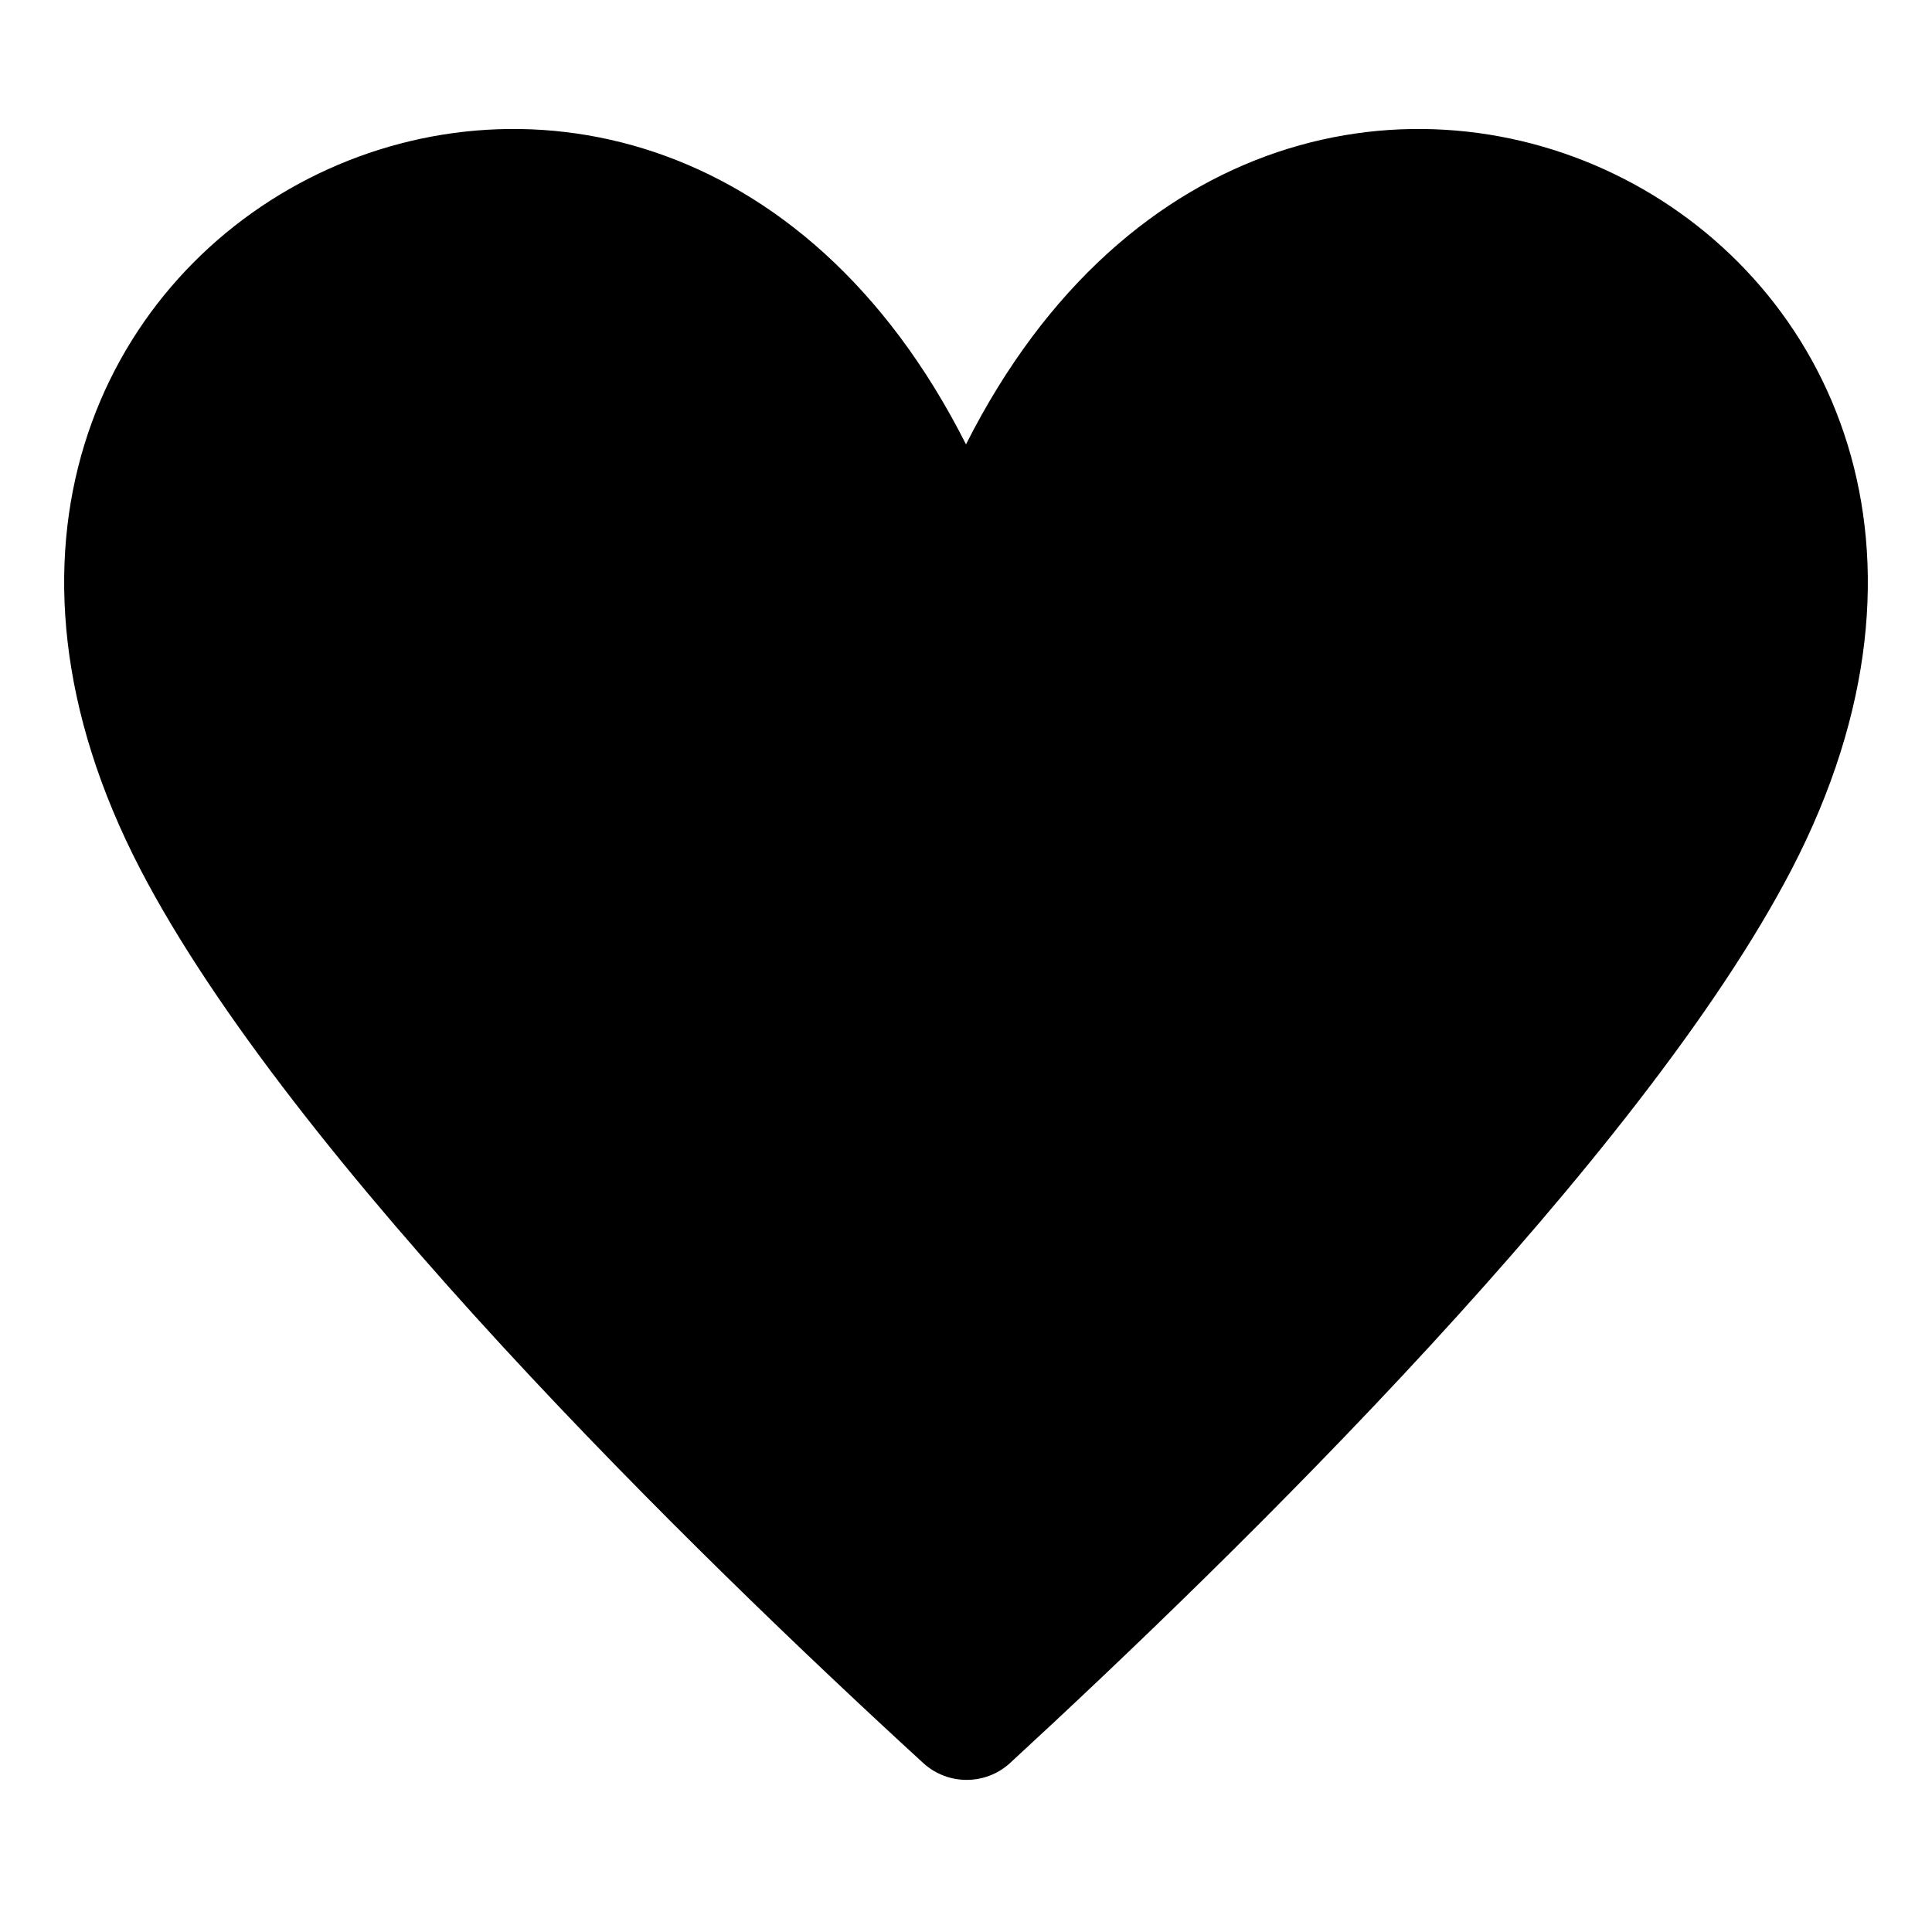
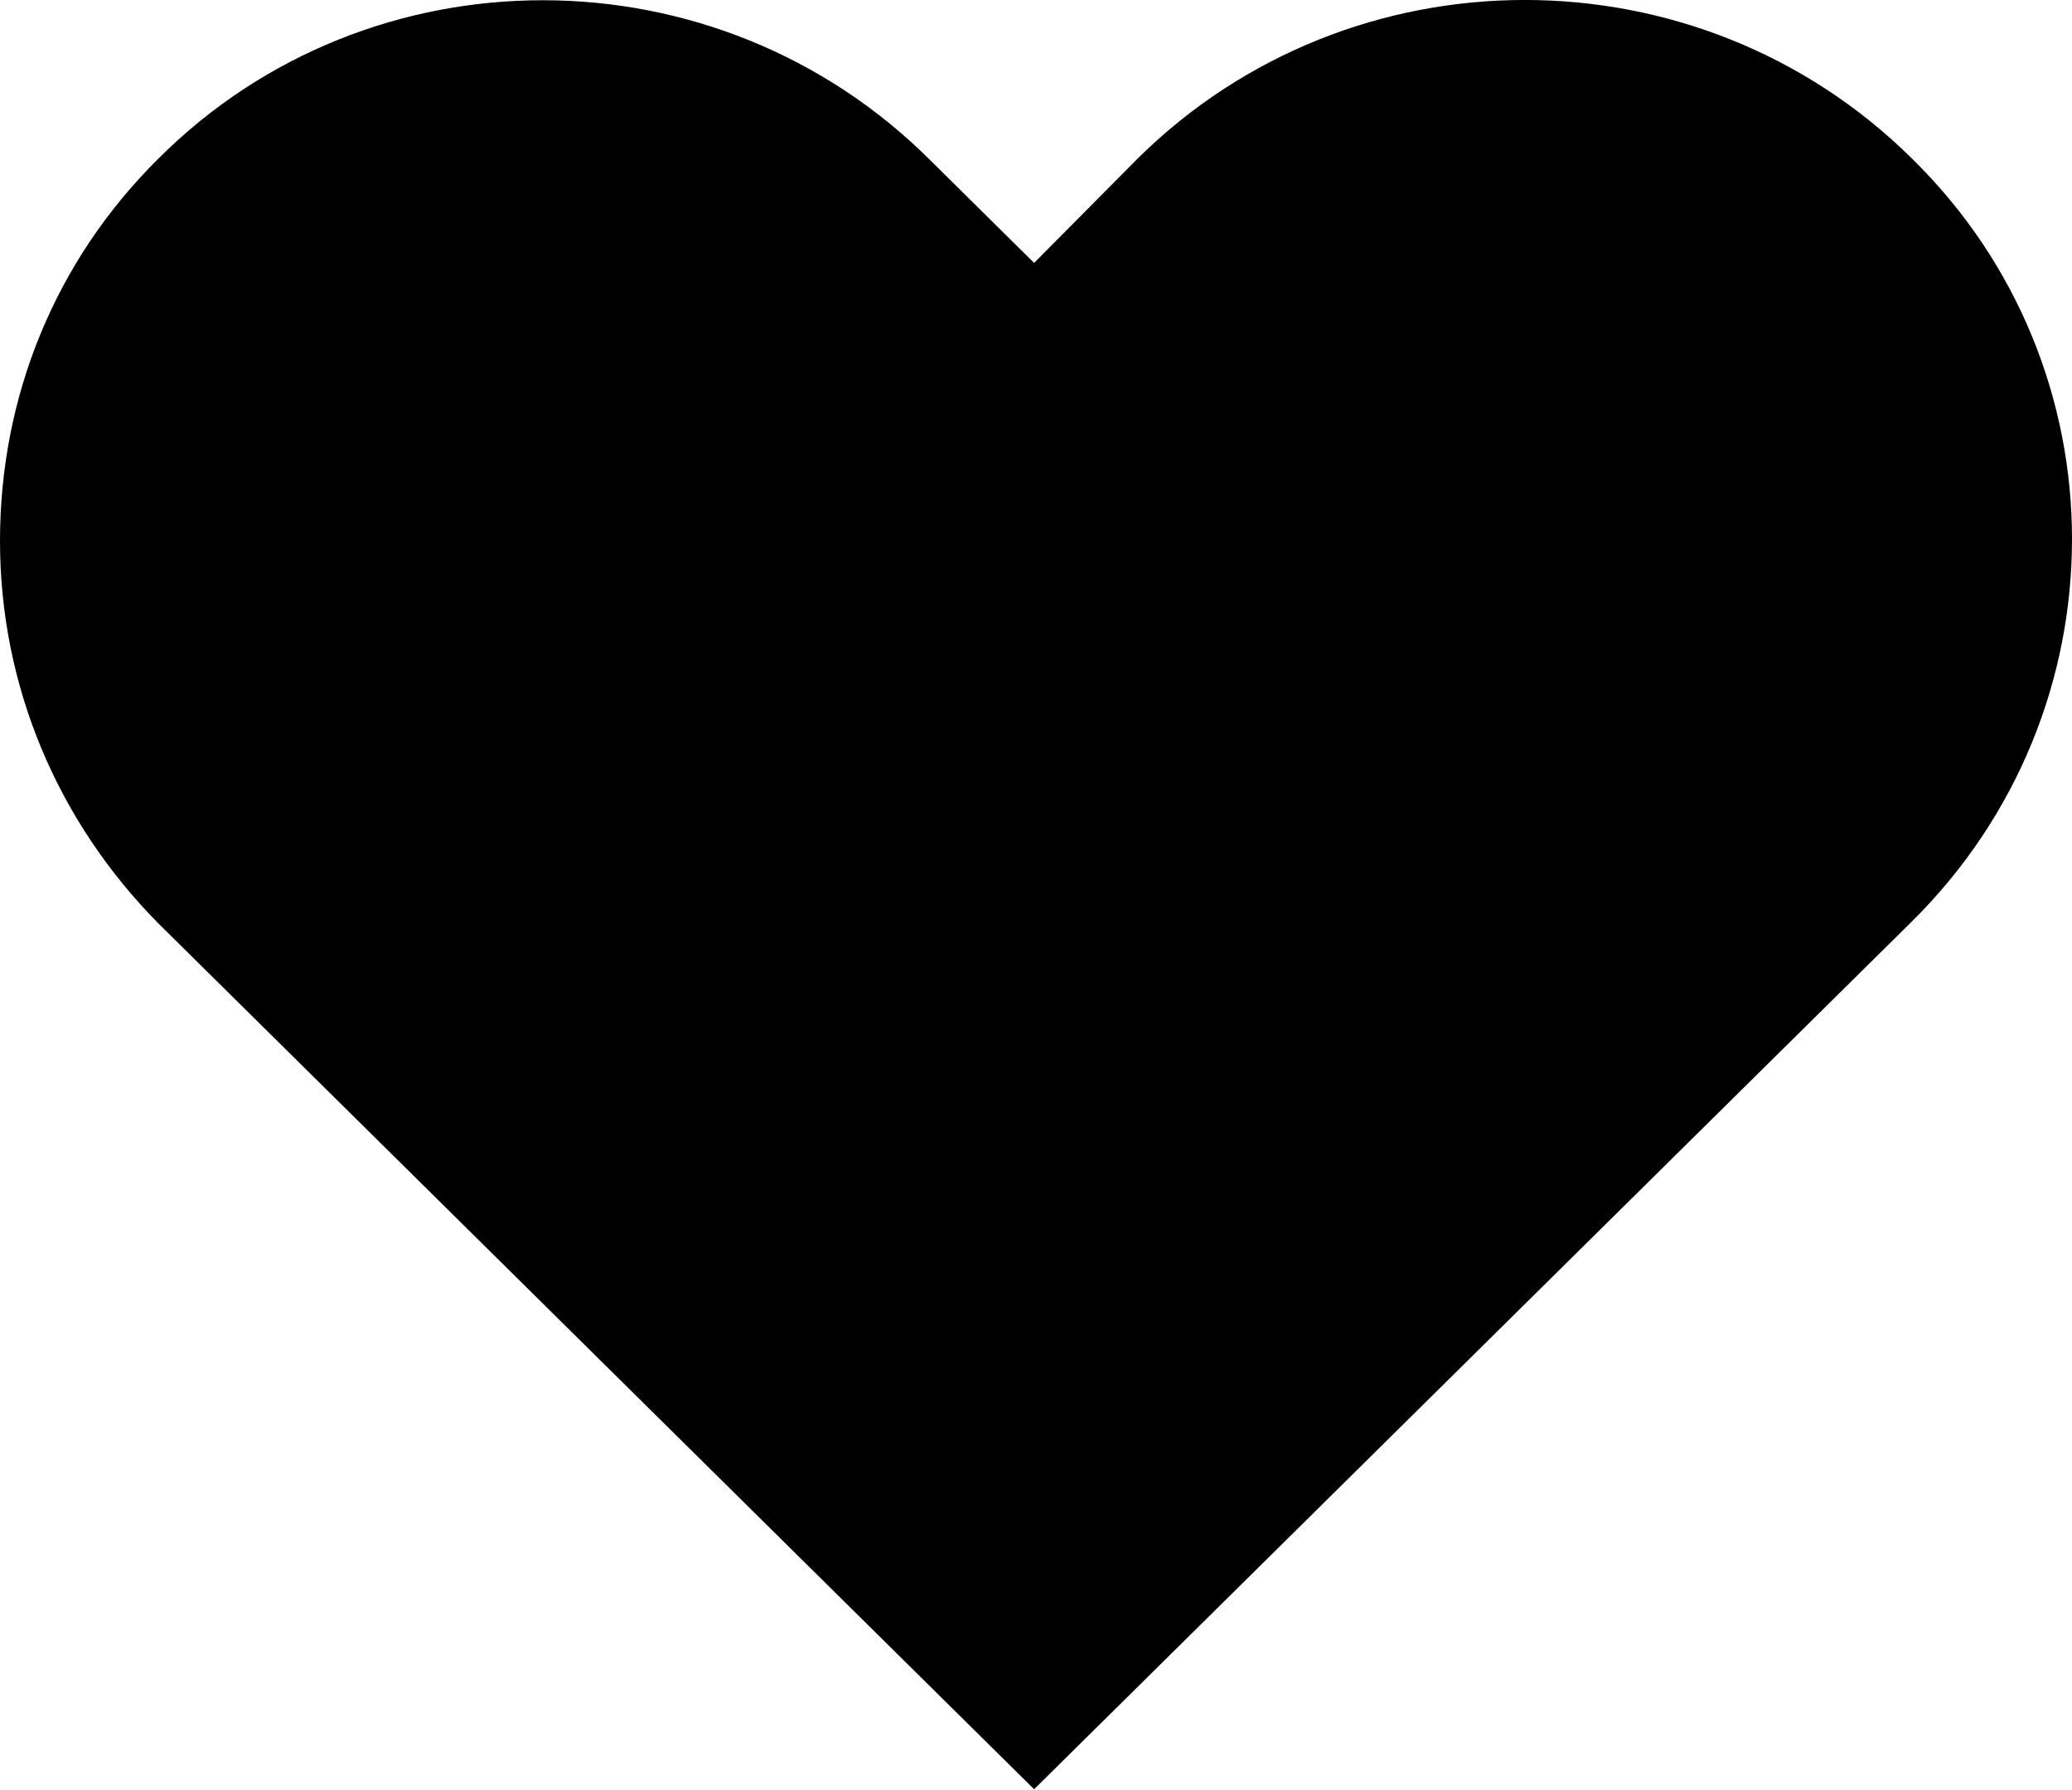
- <svg xmlns="http://www.w3.org/2000/svg" version="1.1" id="Layer_1" x="0px" y="0px" width="15px" height="15px" viewBox="0 0 15 15" style="enable-background:new 0 0 15 15;" xml:space="preserve">
-   <path d="M13.91,6.75c-1.17,2.25-4.3,5.31-6.07,6.94c-0.19,0.172-0.48,0.172-0.67,0C5.39,12.06,2.26,9,1.09,6.75  C-1.48,1.8,5-1.5,7.5,3.45C10-1.5,16.48,1.8,13.91,6.75z" />
+ <svg xmlns="http://www.w3.org/2000/svg" width="22" height="19" viewBox="0 0 22 19" fill="none">
+   <path fill-rule="evenodd" clip-rule="evenodd" d="M20.299 1.682C22.567 3.902 22.567 7.543 20.299 9.786L10.98 19L1.684 9.808C0.606 8.72 0 7.277 0 5.745C0 4.213 0.584 2.77 1.684 1.682C3.93 -0.561 7.612 -0.561 9.88 1.704L10.98 2.792L12.081 1.682C14.349 -0.561 18.031 -0.561 20.299 1.682Z" fill="black" />
</svg>
